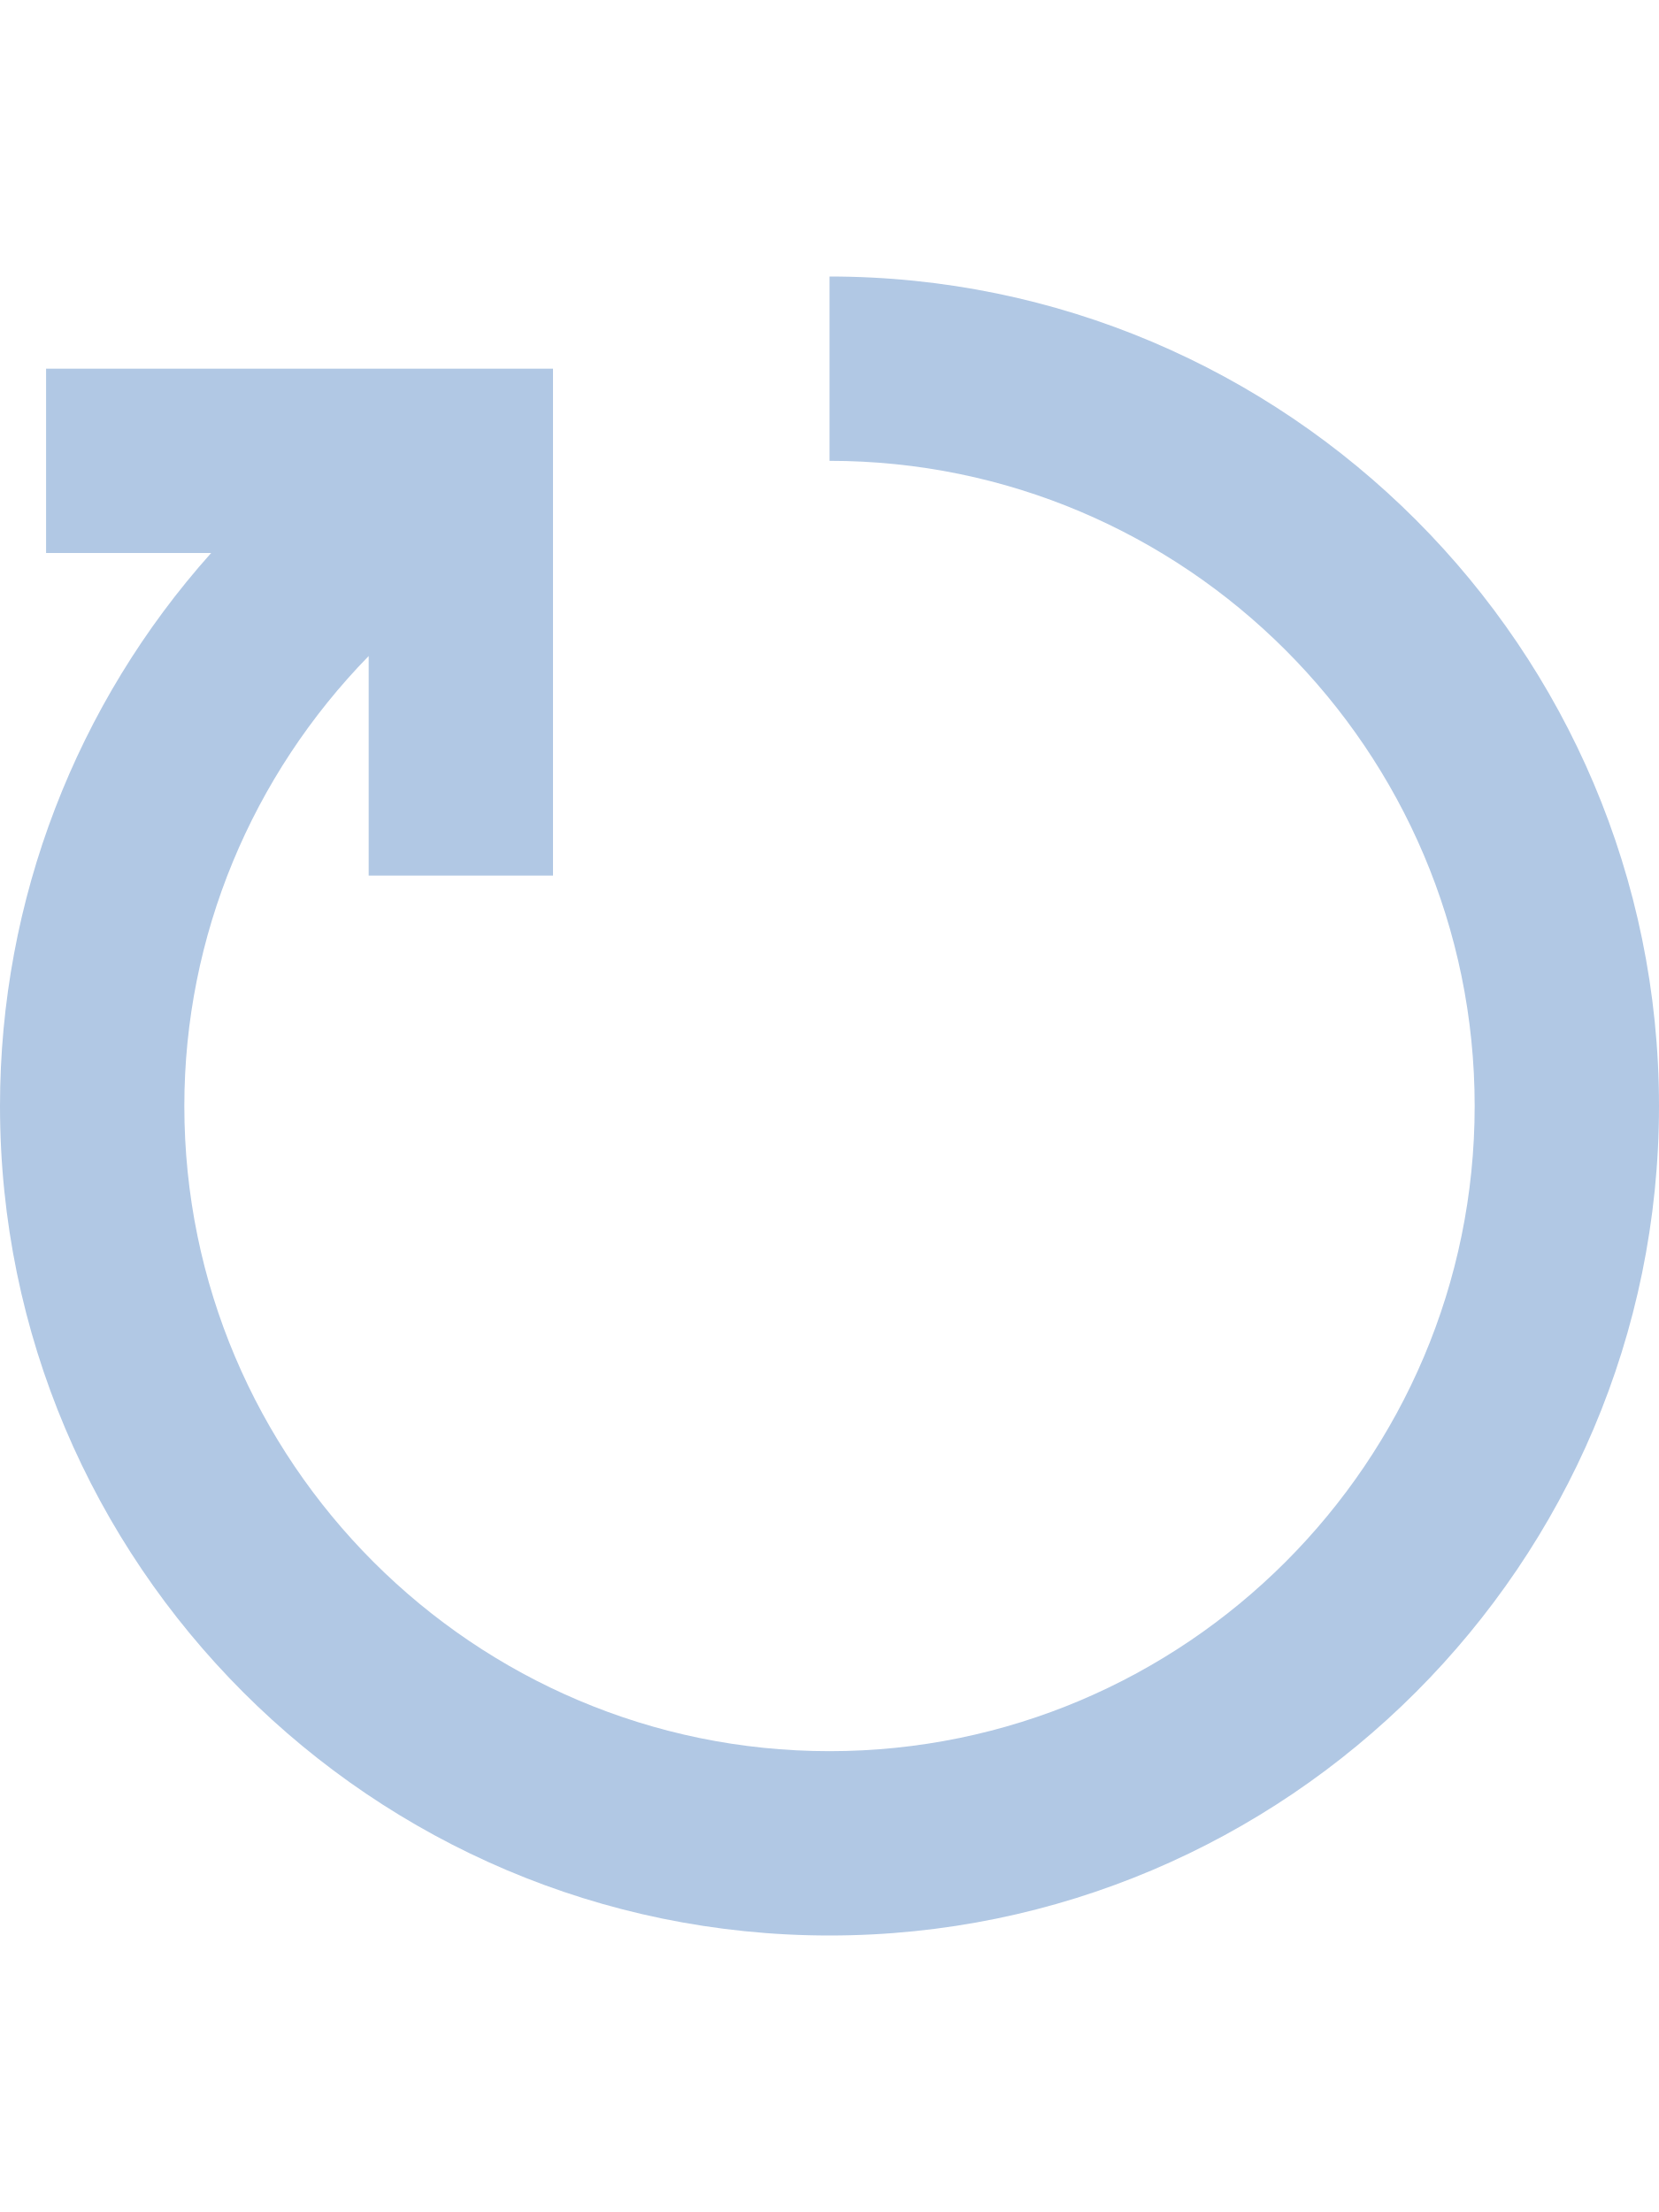
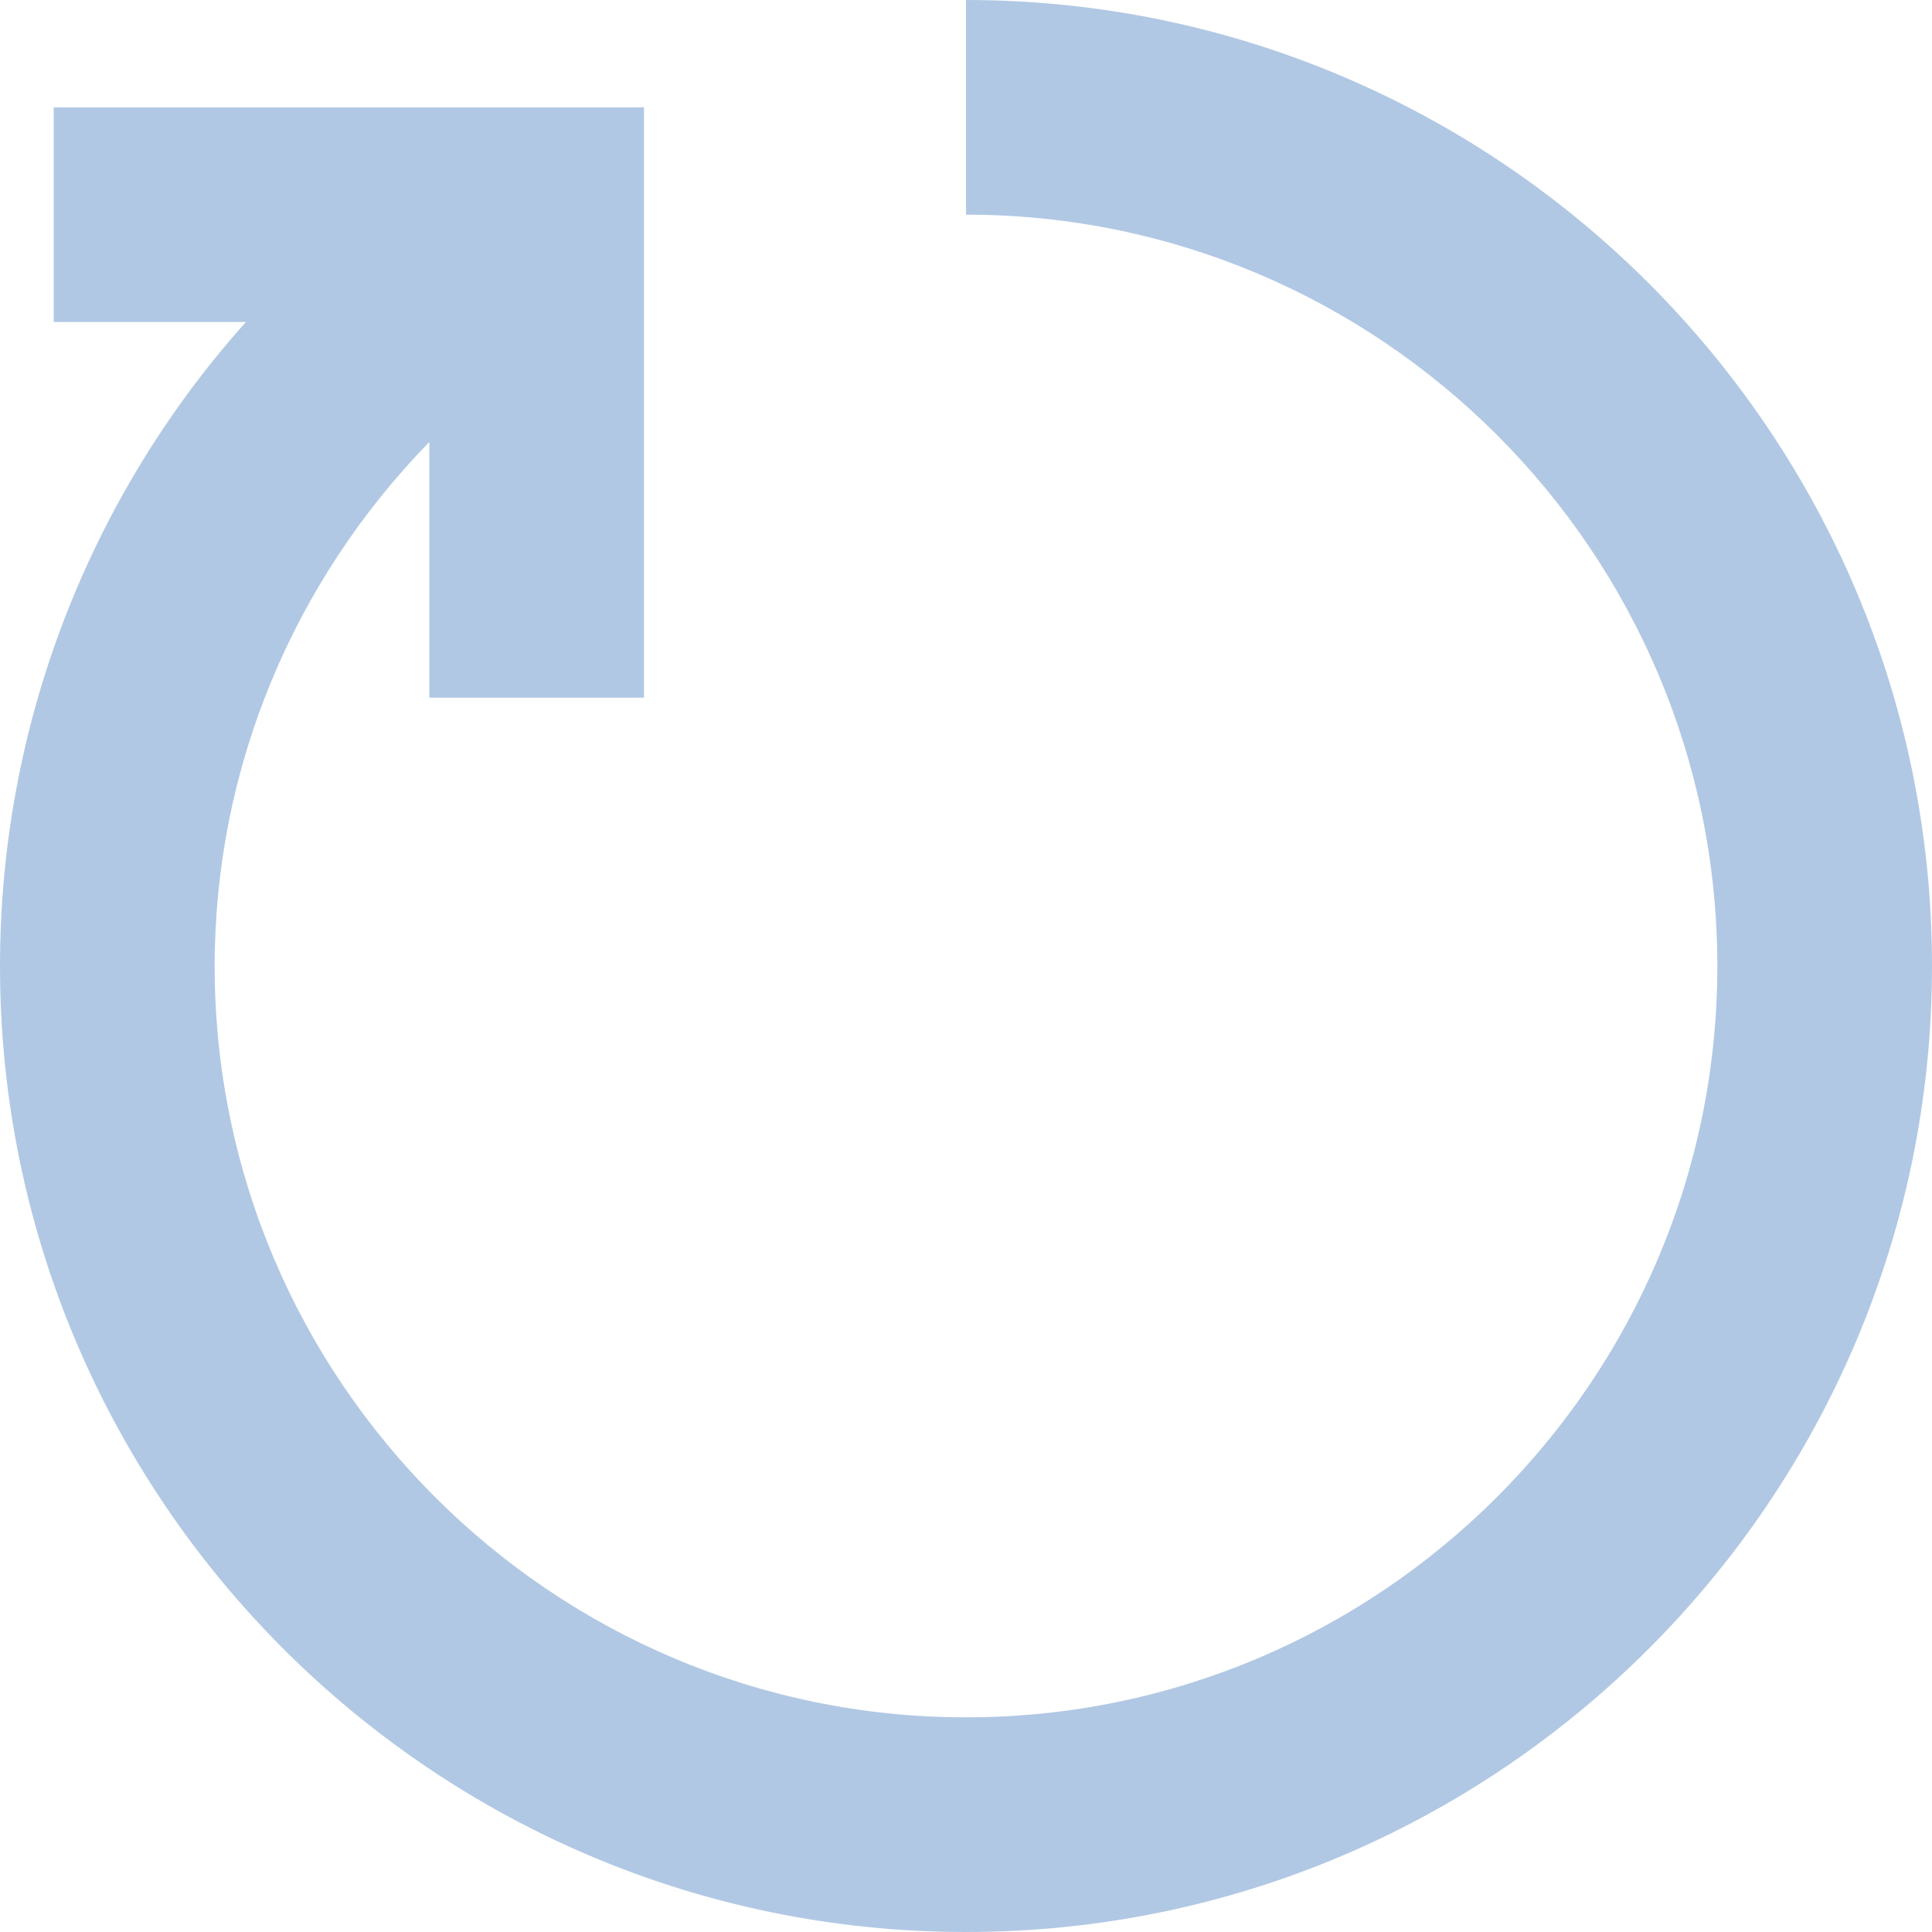
- <svg xmlns="http://www.w3.org/2000/svg" fill="rgb(177, 200, 228)" width="18px" height="24px" viewBox="0 0 1920 1920">
+ <svg xmlns="http://www.w3.org/2000/svg" fill="rgb(177, 200, 228)" width="18px" height="18px" viewBox="0 0 1920 1920">
  <path d="M960 0v213.333c411.627 0 746.667 334.934 746.667 746.667S1371.627 1706.667 960 1706.667 213.333 1371.733 213.333 960c0-197.013 78.4-382.507 213.334-520.747v254.08H640V106.667H53.333V320h191.04C88.64 494.08 0 720.96 0 960c0 529.28 430.613 960 960 960s960-430.72 960-960S1489.387 0 960 0" fill-rule="evenodd" />
</svg>
